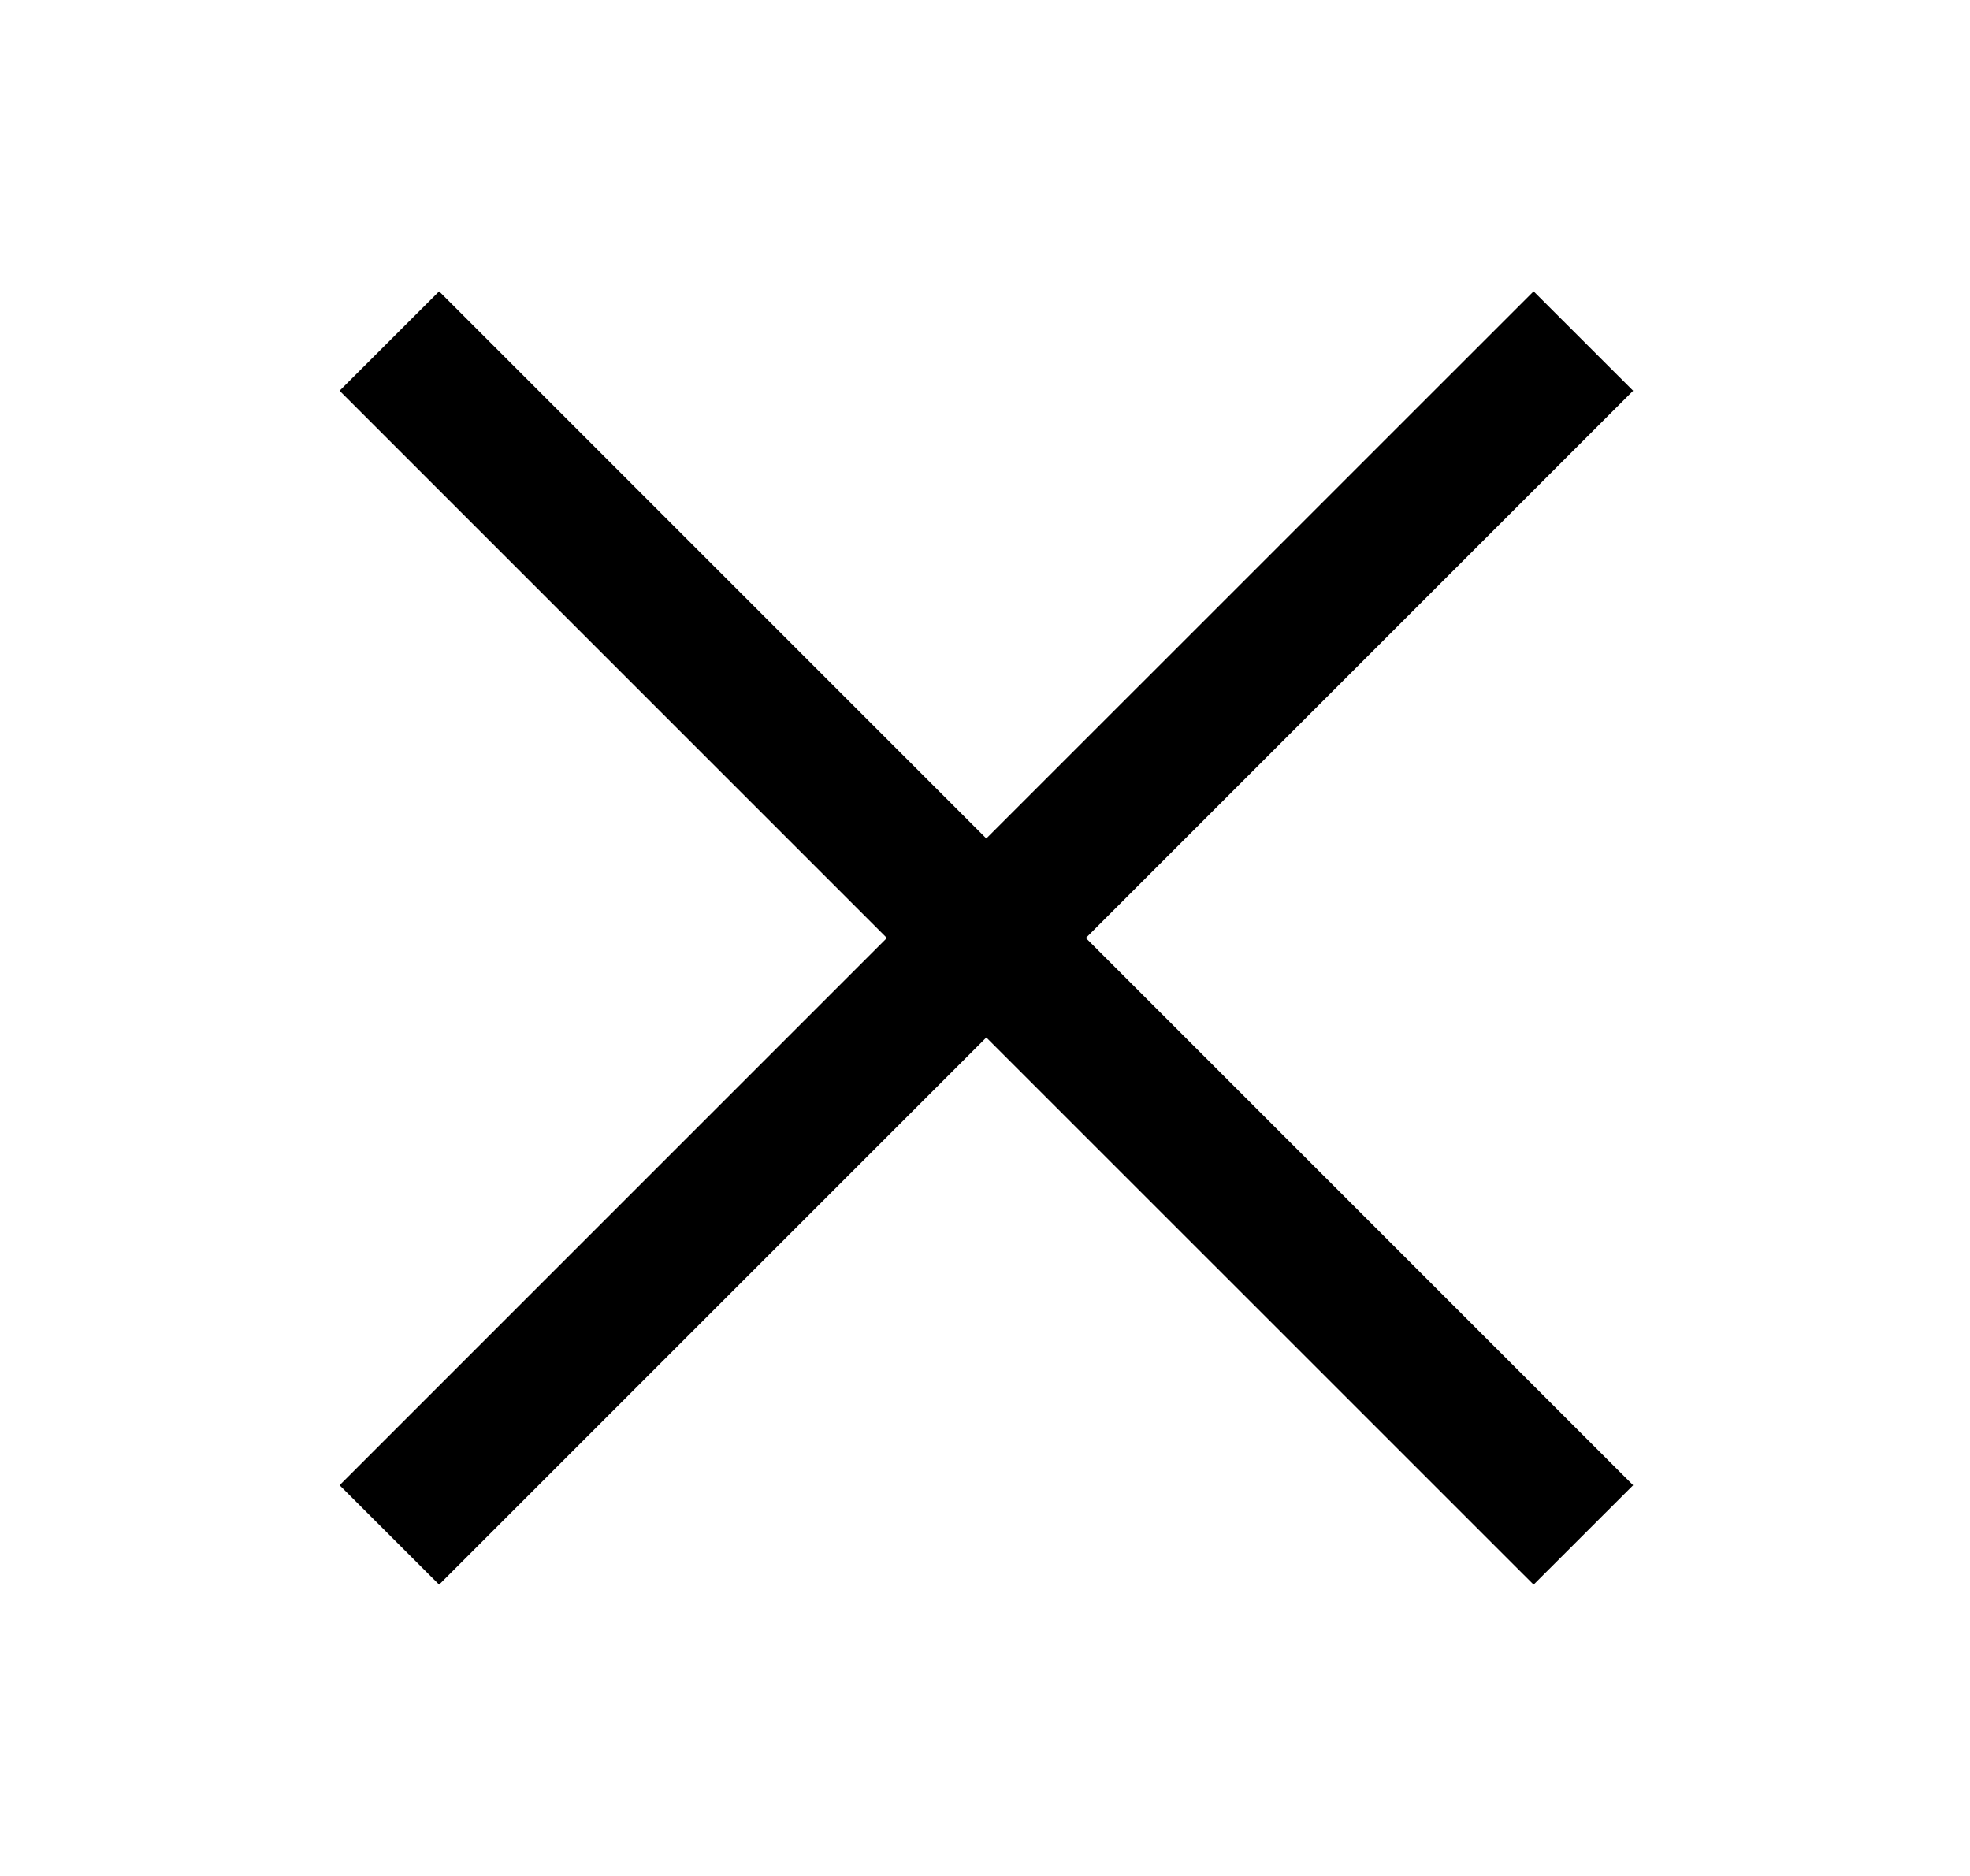
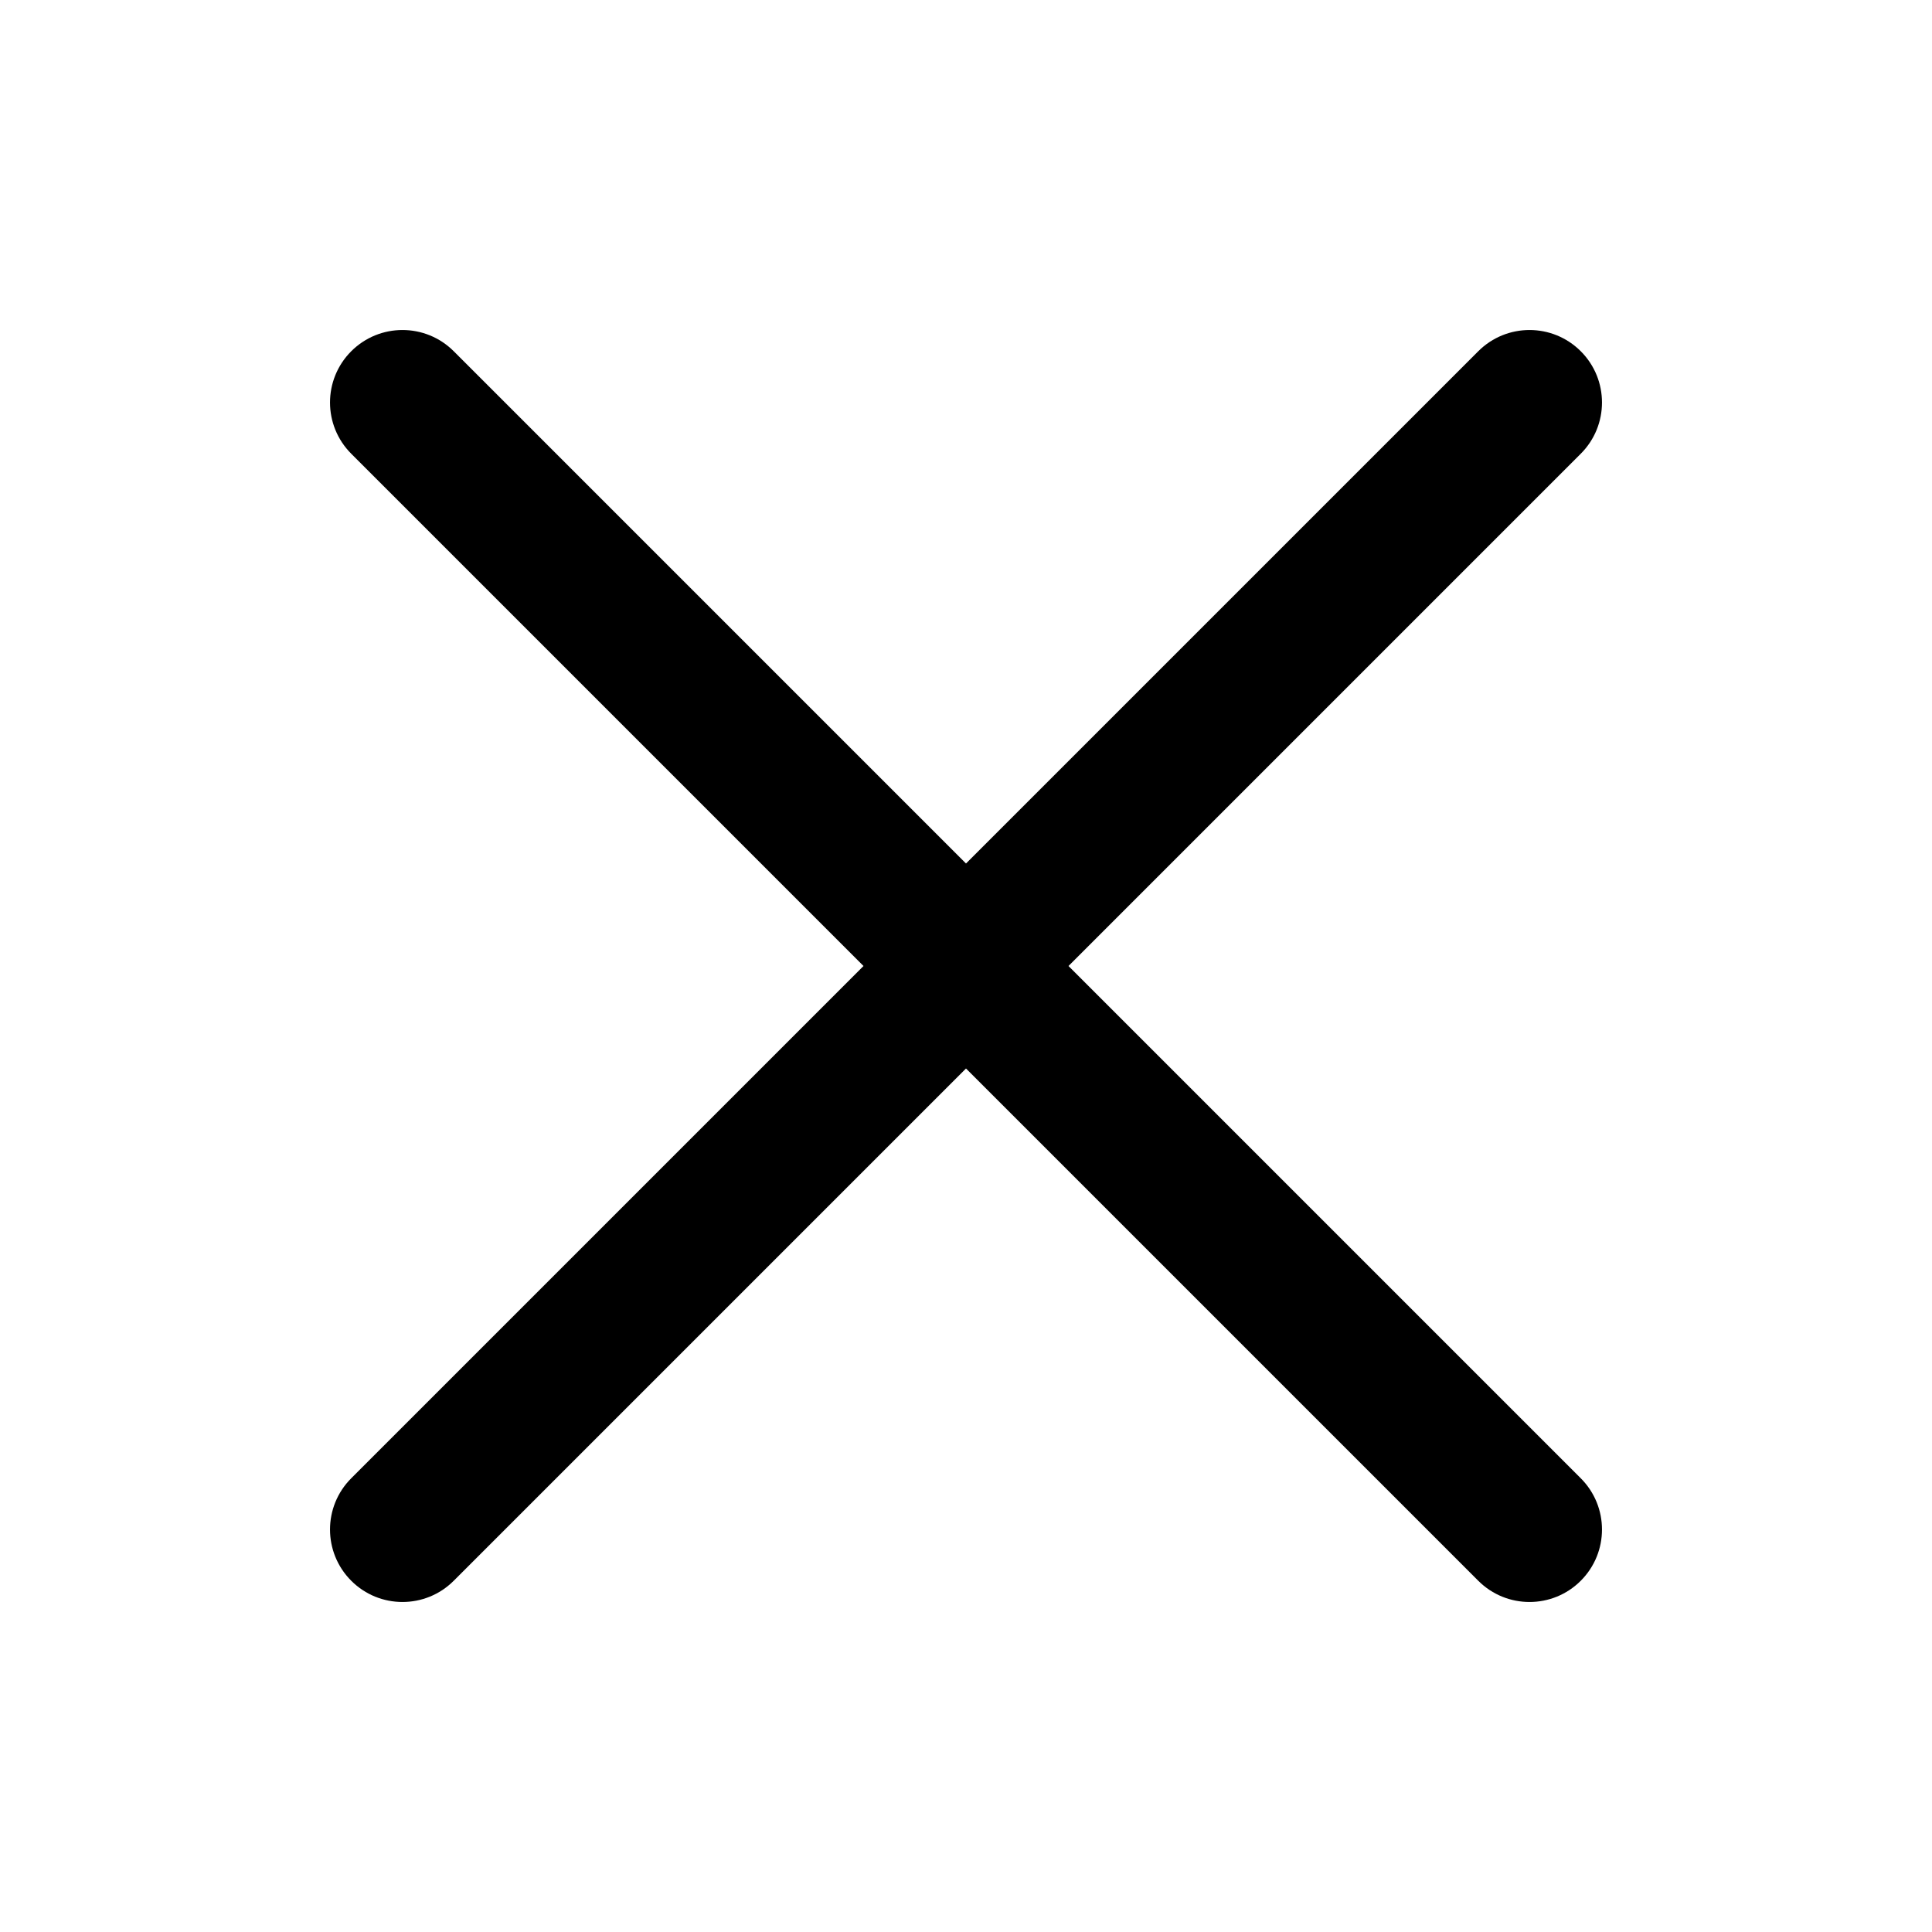
- <svg xmlns="http://www.w3.org/2000/svg" width="21" height="20" viewBox="0 0 21 20" fill="none">
-   <path fill-rule="evenodd" clip-rule="evenodd" d="M4.681 3.106L3.62 4.166L9.454 10L3.62 15.834L4.681 16.894L10.514 11.061L16.348 16.894L17.409 15.834L11.575 10L17.409 4.166L16.348 3.106L10.514 8.939L4.681 3.106Z" fill="black" />
+ <svg xmlns="http://www.w3.org/2000/svg" width="20" height="20" viewBox="0 0 20 20" fill="none">
+   <path fill-rule="evenodd" clip-rule="evenodd" d="M4.697 3.636C4.404 3.343 3.929 3.343 3.636 3.636C3.343 3.929 3.343 4.404 3.636 4.697L8.939 10L3.636 15.303C3.343 15.596 3.343 16.071 3.636 16.364C3.929 16.657 4.404 16.657 4.697 16.364L10 11.061L15.303 16.364C15.596 16.657 16.071 16.657 16.364 16.364C16.657 16.071 16.657 15.596 16.364 15.303L11.061 10L16.364 4.697C16.657 4.404 16.657 3.929 16.364 3.636C16.071 3.343 15.596 3.343 15.303 3.636L10 8.939L4.697 3.636Z" fill="black" />
</svg>
